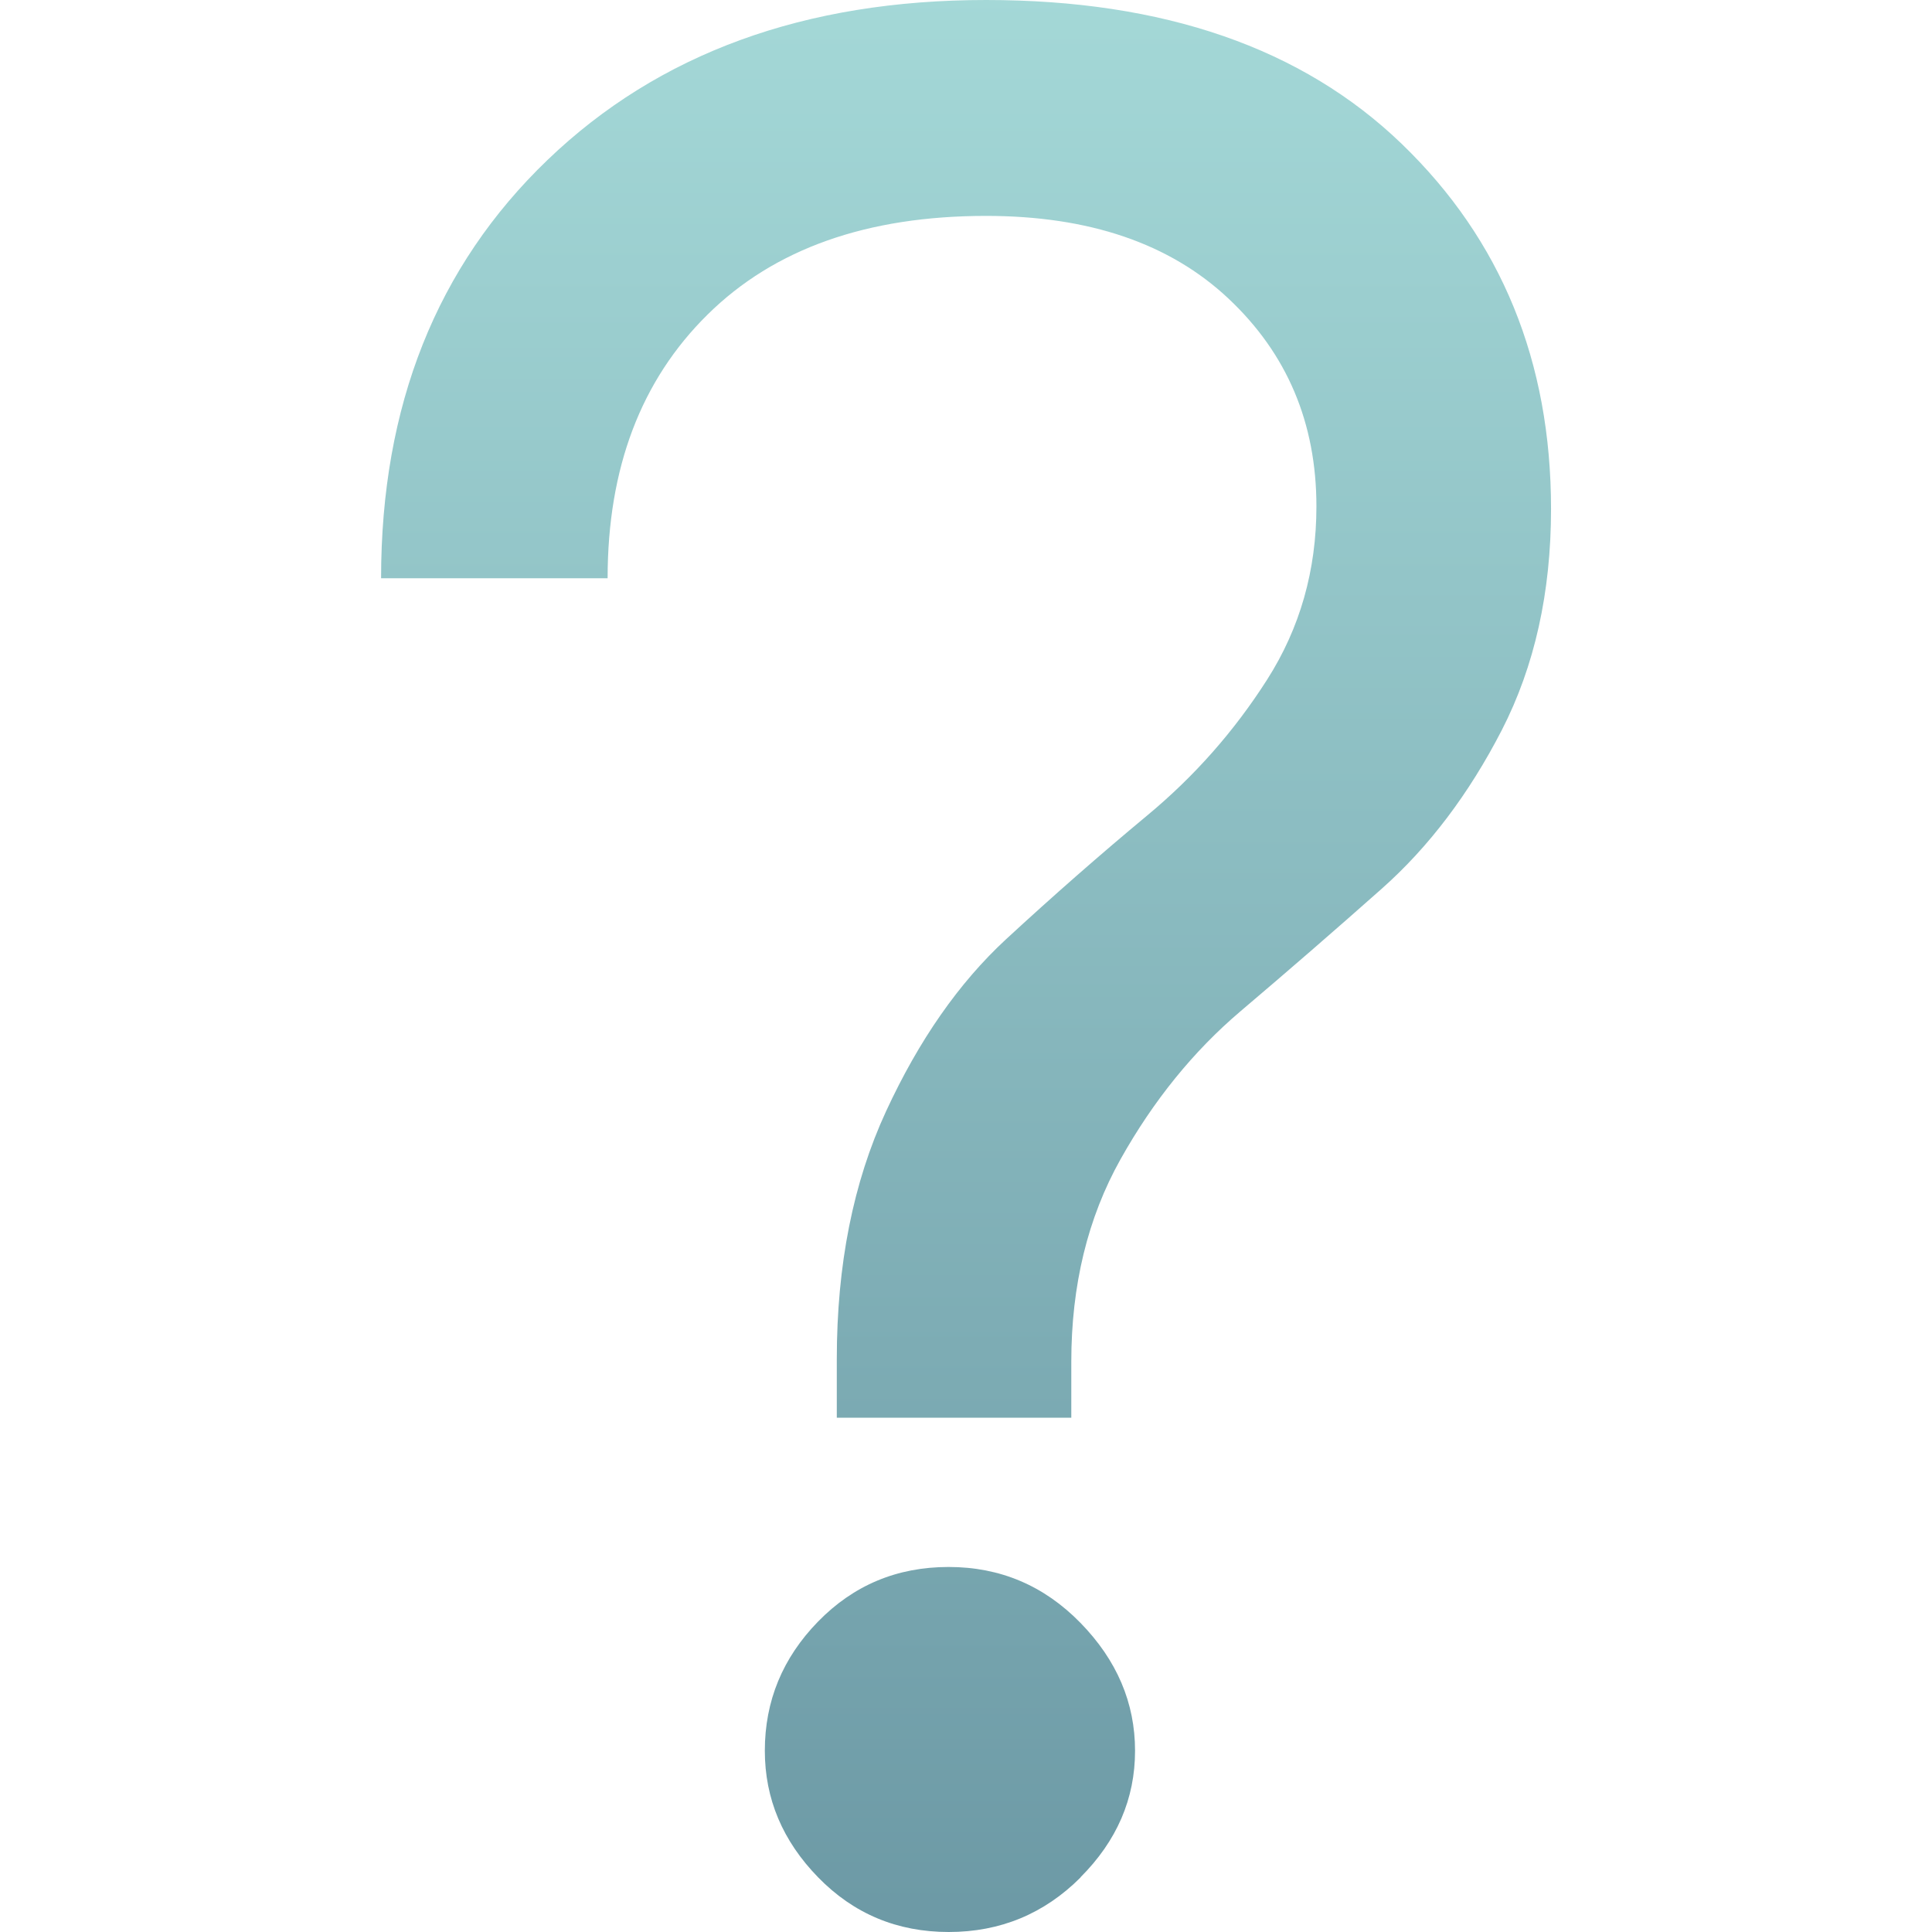
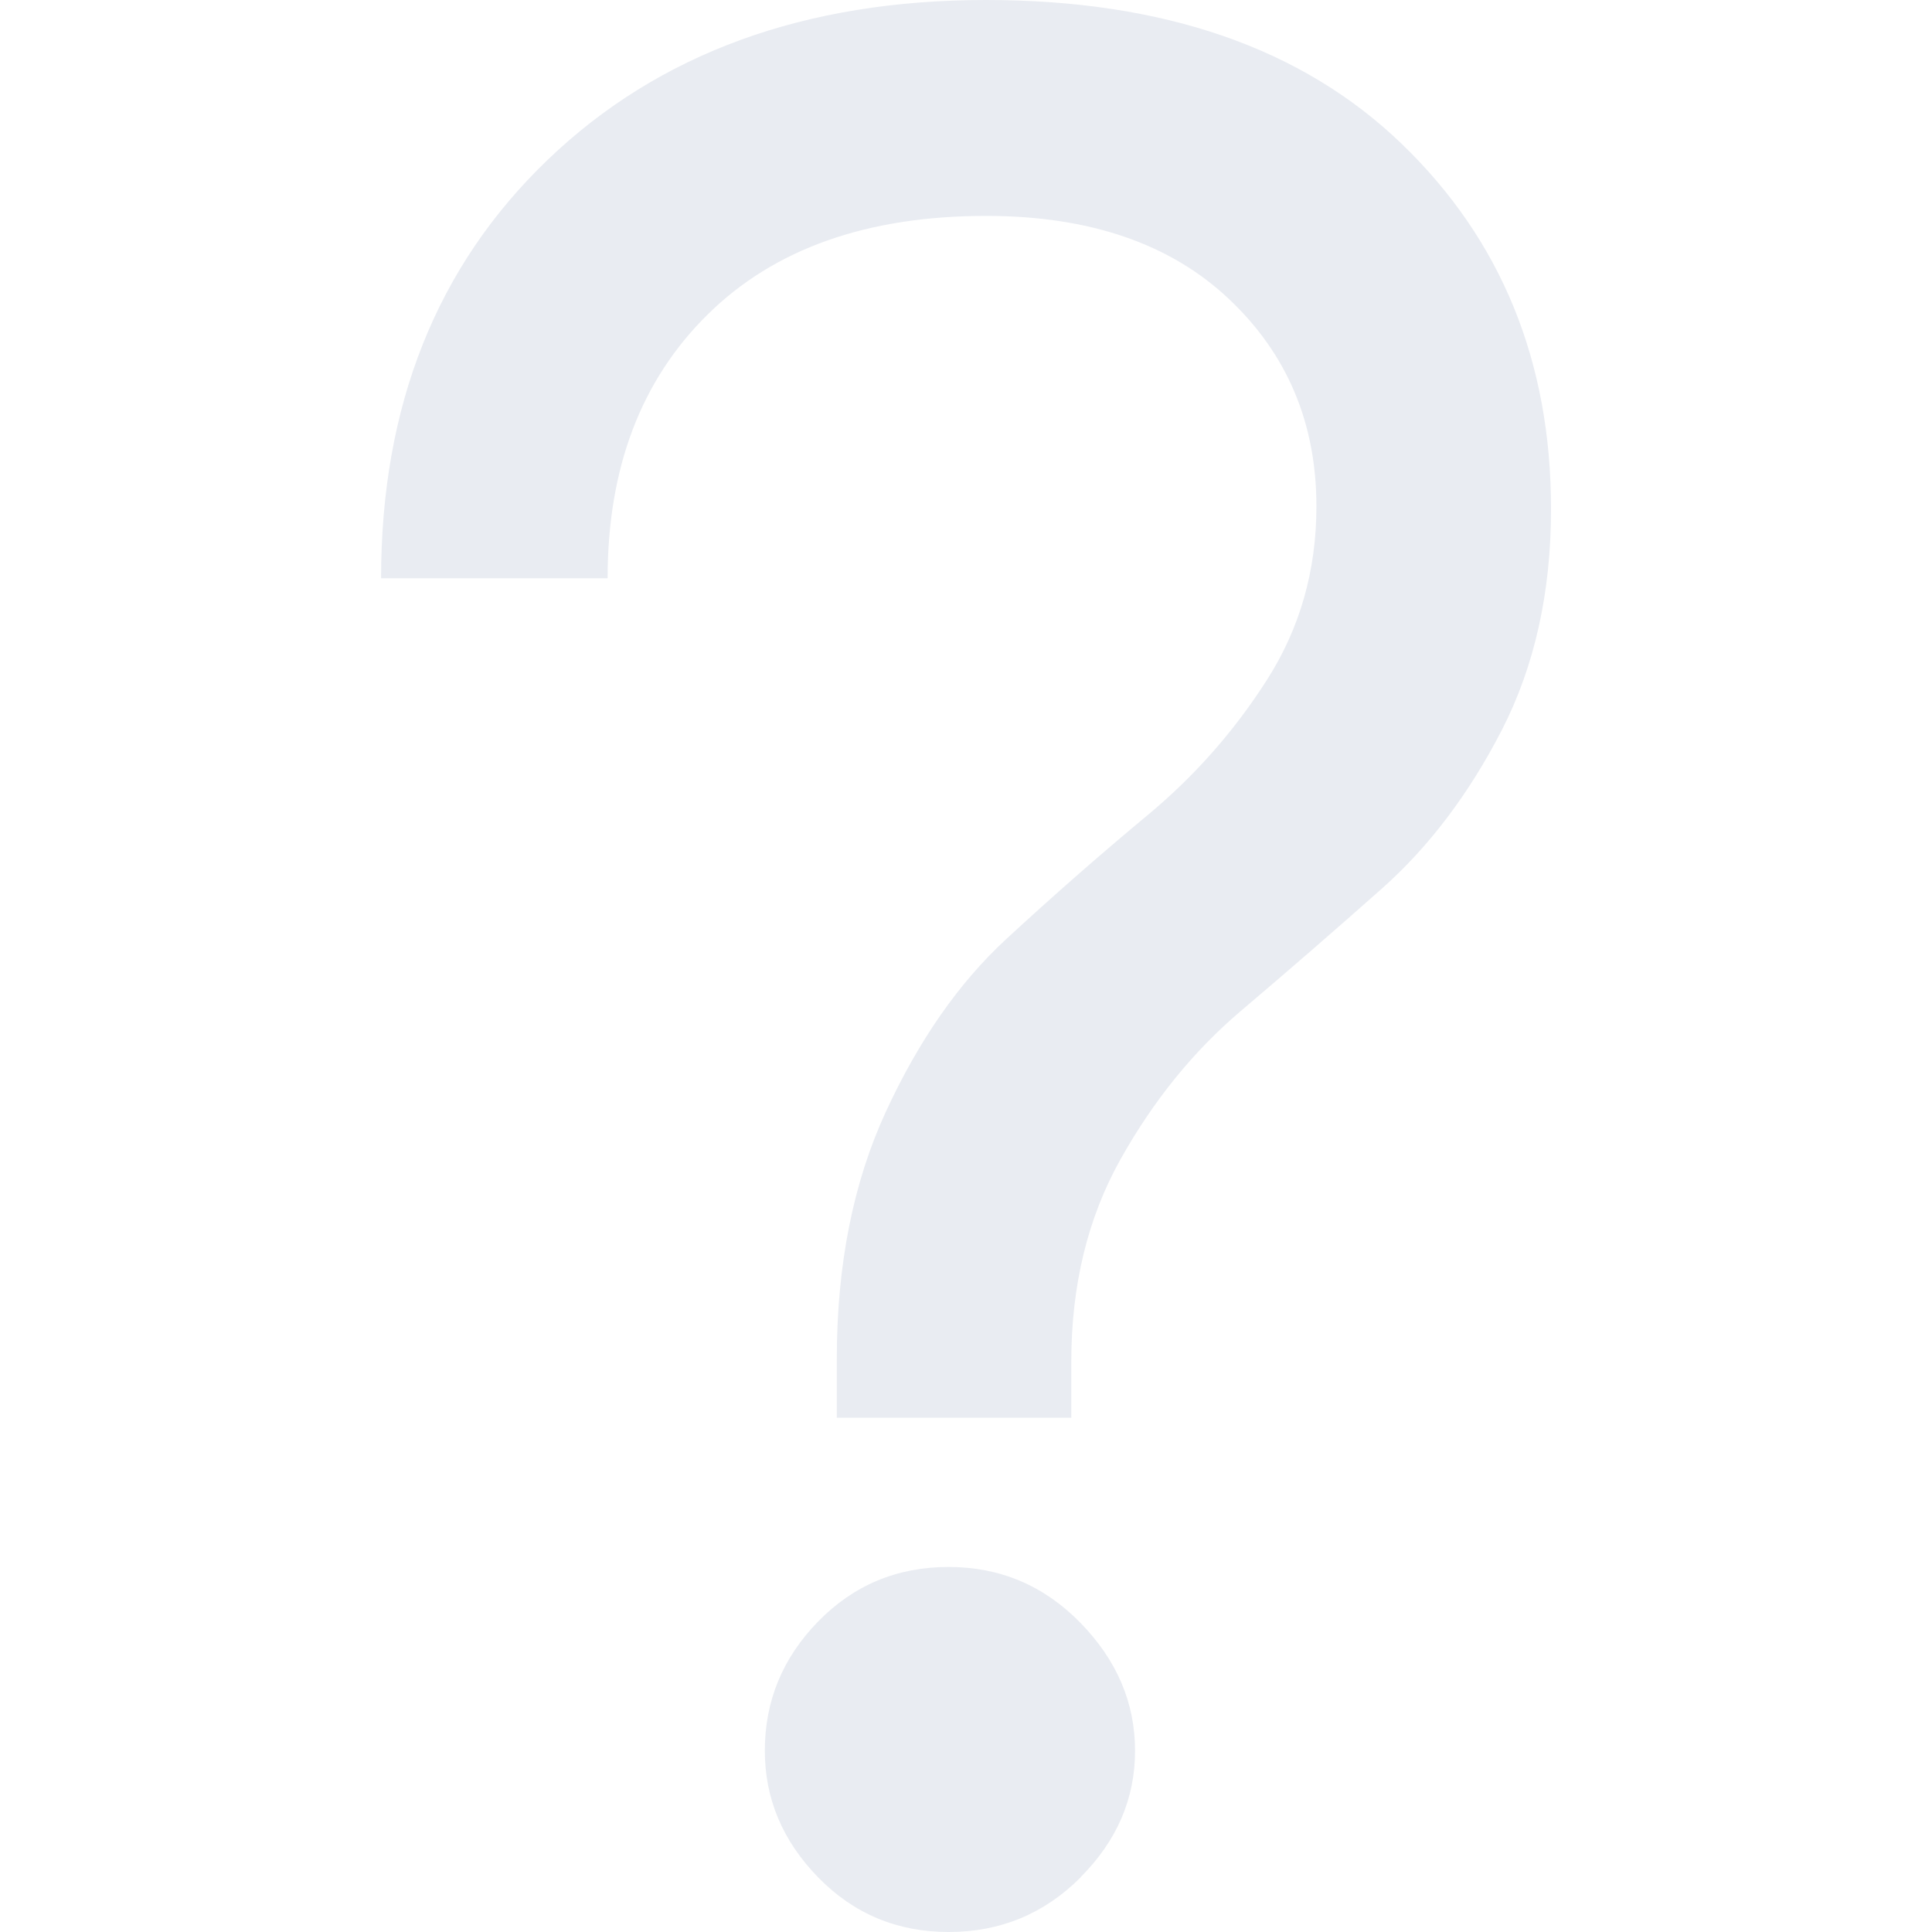
<svg xmlns="http://www.w3.org/2000/svg" width="16" height="16" version="1.1">
  <defs>
    <style id="current-color-scheme" type="text/css">
   .ColorScheme-Text { color: #e9ecf2; } .ColorScheme-Highlight { color: #5294e2; }
  </style>
    <linearGradient id="arrongin" x1="0%" x2="0%" y1="0%" y2="100%">
      <stop offset="0%" style="stop-color: #dd9b44; stop-opacity: 1" />
      <stop offset="100%" style="stop-color: #ad6c16; stop-opacity: 1" />
    </linearGradient>
    <linearGradient id="aurora" x1="0%" x2="0%" y1="0%" y2="100%">
      <stop offset="0%" style="stop-color: #09D4DF; stop-opacity: 1" />
      <stop offset="100%" style="stop-color: #9269F4; stop-opacity: 1" />
    </linearGradient>
    <linearGradient id="cyberneon" x1="0%" x2="0%" y1="0%" y2="100%">
      <stop offset="0" style="stop-color: #0abdc6; stop-opacity: 1" />
      <stop offset="1" style="stop-color: #ea00d9; stop-opacity: 1" />
    </linearGradient>
    <linearGradient id="fitdance" x1="0%" x2="0%" y1="0%" y2="100%">
      <stop offset="0%" style="stop-color: #1AD6AB; stop-opacity: 1" />
      <stop offset="100%" style="stop-color: #329DB6; stop-opacity: 1" />
    </linearGradient>
    <linearGradient id="oomox" x1="0%" x2="0%" y1="0%" y2="100%">
      <stop offset="0%" style="stop-color: #a4d8d7; stop-opacity: 1" />
      <stop offset="100%" style="stop-color: #6c99a5; stop-opacity: 1" />
    </linearGradient>
    <linearGradient id="rainblue" x1="0%" x2="0%" y1="0%" y2="100%">
      <stop offset="0%" style="stop-color: #00F260; stop-opacity: 1" />
      <stop offset="100%" style="stop-color: #0575E6; stop-opacity: 1" />
    </linearGradient>
    <linearGradient id="sunrise" x1="0%" x2="0%" y1="0%" y2="100%">
      <stop offset="0%" style="stop-color: #FF8501; stop-opacity: 1" />
      <stop offset="100%" style="stop-color: #FFCB01; stop-opacity: 1" />
    </linearGradient>
    <linearGradient id="telinkrin" x1="0%" x2="0%" y1="0%" y2="100%">
      <stop offset="0%" style="stop-color: #b2ced6; stop-opacity: 1" />
      <stop offset="100%" style="stop-color: #6da5b7; stop-opacity: 1" />
    </linearGradient>
    <linearGradient id="60spsycho" x1="0%" x2="0%" y1="0%" y2="100%">
      <stop offset="0%" style="stop-color: #df5940; stop-opacity: 1" />
      <stop offset="25%" style="stop-color: #d8d15f; stop-opacity: 1" />
      <stop offset="50%" style="stop-color: #e9882a; stop-opacity: 1" />
      <stop offset="100%" style="stop-color: #279362; stop-opacity: 1" />
    </linearGradient>
    <linearGradient id="90ssummer" x1="0%" x2="0%" y1="0%" y2="100%">
      <stop offset="0%" style="stop-color: #f618c7; stop-opacity: 1" />
      <stop offset="20%" style="stop-color: #94ffab; stop-opacity: 1" />
      <stop offset="50%" style="stop-color: #fbfd54; stop-opacity: 1" />
      <stop offset="100%" style="stop-color: #0f83ae; stop-opacity: 1" />
    </linearGradient>
  </defs>
-   <path fill="url(#oomox)" class="ColorScheme-Text" fill-rule="evenodd" d="m 8.872,11.741 h -1.942 v -0.486 0 q 0,-1.17 0.408,-2.052 v 0 0 Q 7.746,8.32 8.331,7.779 v 0 0 Q 8.916,7.239 9.501,6.753 v 0 0 Q 10.086,6.268 10.494,5.628 v 0 0 q 0.408,-0.64 0.408,-1.434 v 0 0 q 0,-1.037 -0.728,-1.721 v 0 0 Q 9.446,1.788 8.166,1.788 v 0 0 q -1.479,0 -2.306,0.817 v 0 0 Q 5.032,3.421 5.032,4.789 v 0 H 3.156 v 0 q 0,-2.141 1.379,-3.465 v 0 0 Q 5.914,0 8.166,0 v 0 0 q 2.207,0 3.443,1.192 v 0 0 q 1.236,1.192 1.236,3.023 v 0 0 q 0,1.037 -0.408,1.832 v 0 0 Q 12.028,6.841 11.443,7.36 v 0 0 q -0.585,0.519 -1.17,1.015 v 0 0 Q 9.688,8.872 9.28,9.6 v 0 0 q -0.408,0.728 -0.408,1.677 v 0 z m 0.077,3.807 v 0 0 Q 8.497,16 7.857,16 v 0 0 q -0.64,0 -1.081,-0.452 v 0 0 Q 6.334,15.095 6.334,14.499 v 0 0 q 0,-0.618 0.441,-1.07 v 0 0 q 0.441,-0.452 1.081,-0.452 v 0 0 q 0.64,0 1.092,0.463 v 0 0 q 0.452,0.463 0.452,1.059 v 0 0 q 0,0.596 -0.452,1.048 z" />
+   <path fill="currentColor" fill-rule="evenodd" class="ColorScheme-Text" d="m 8.872,11.741 h -1.942 v -0.486 0 q 0,-1.17 0.408,-2.052 v 0 0 Q 7.746,8.32 8.331,7.779 v 0 0 Q 8.916,7.239 9.501,6.753 v 0 0 Q 10.086,6.268 10.494,5.628 v 0 0 q 0.408,-0.64 0.408,-1.434 v 0 0 q 0,-1.037 -0.728,-1.721 v 0 0 Q 9.446,1.788 8.166,1.788 v 0 0 q -1.479,0 -2.306,0.817 v 0 0 Q 5.032,3.421 5.032,4.789 v 0 H 3.156 v 0 q 0,-2.141 1.379,-3.465 v 0 0 Q 5.914,0 8.166,0 v 0 0 q 2.207,0 3.443,1.192 v 0 0 q 1.236,1.192 1.236,3.023 v 0 0 q 0,1.037 -0.408,1.832 v 0 0 Q 12.028,6.841 11.443,7.36 v 0 0 q -0.585,0.519 -1.17,1.015 v 0 0 Q 9.688,8.872 9.28,9.6 v 0 0 q -0.408,0.728 -0.408,1.677 v 0 z m 0.077,3.807 v 0 0 Q 8.497,16 7.857,16 v 0 0 q -0.64,0 -1.081,-0.452 v 0 0 Q 6.334,15.095 6.334,14.499 v 0 0 q 0,-0.618 0.441,-1.07 v 0 0 q 0.441,-0.452 1.081,-0.452 v 0 0 q 0.64,0 1.092,0.463 v 0 0 q 0.452,0.463 0.452,1.059 v 0 0 q 0,0.596 -0.452,1.048 z" />
</svg>
